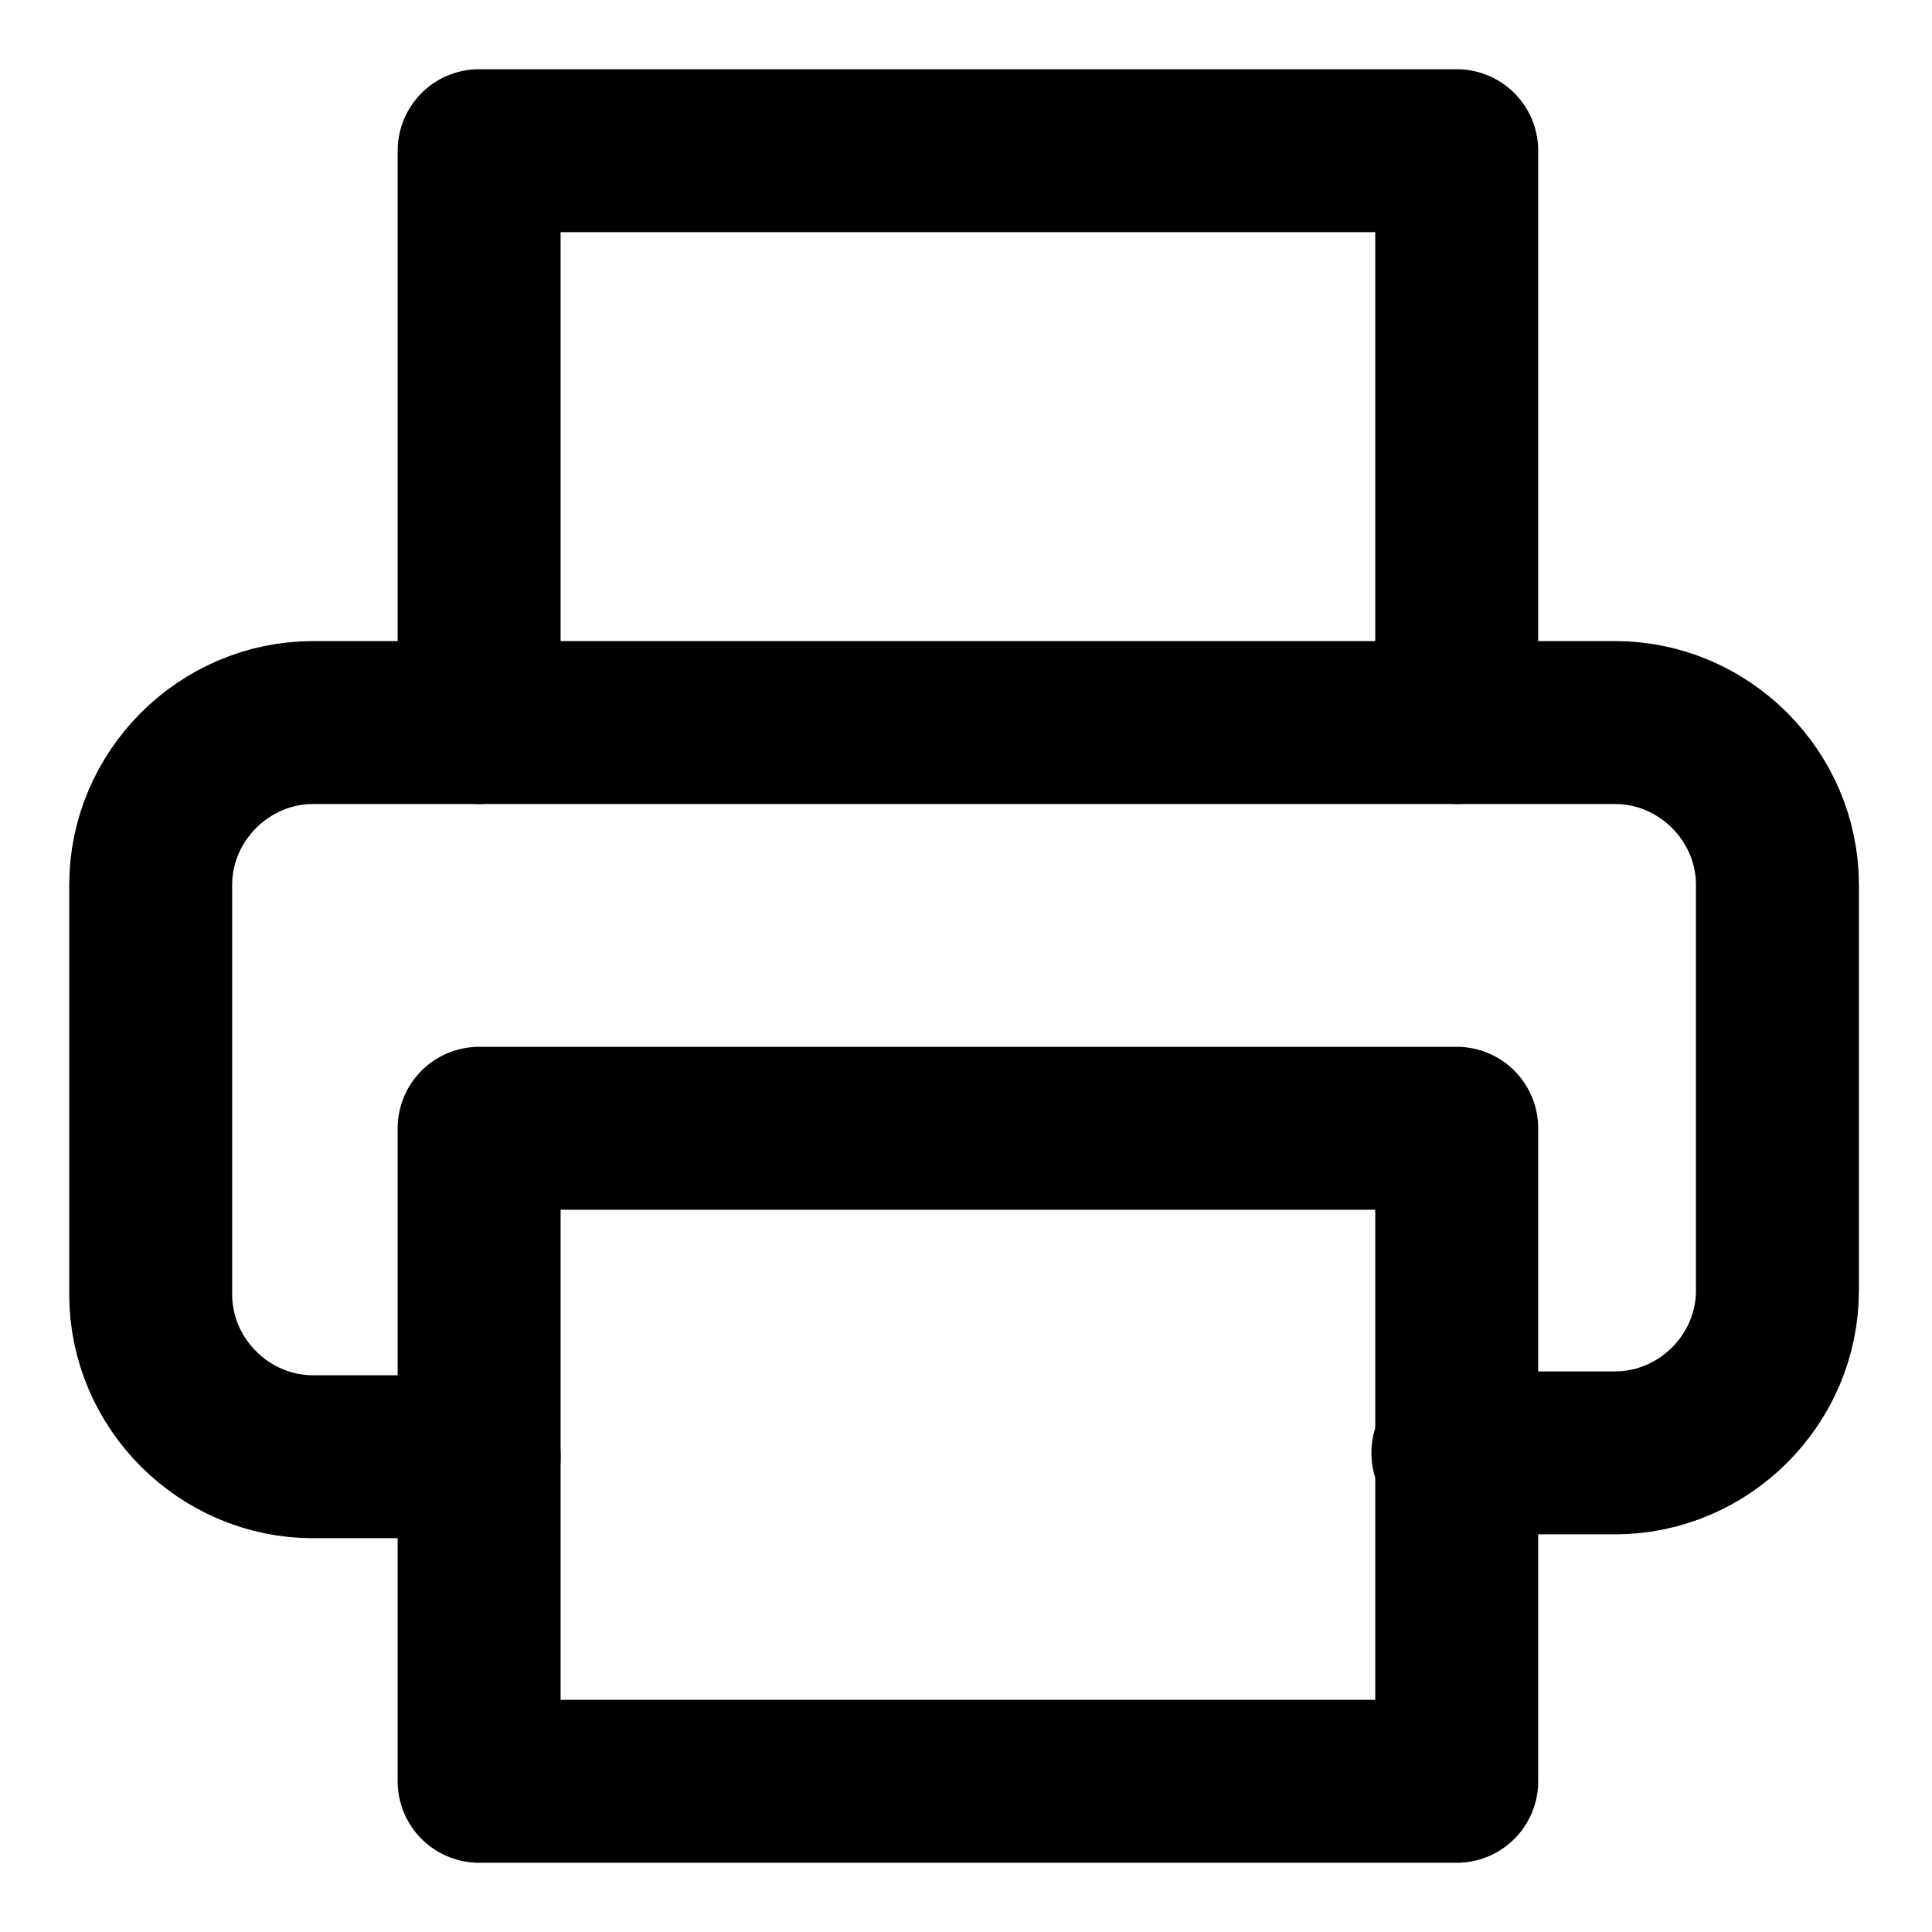
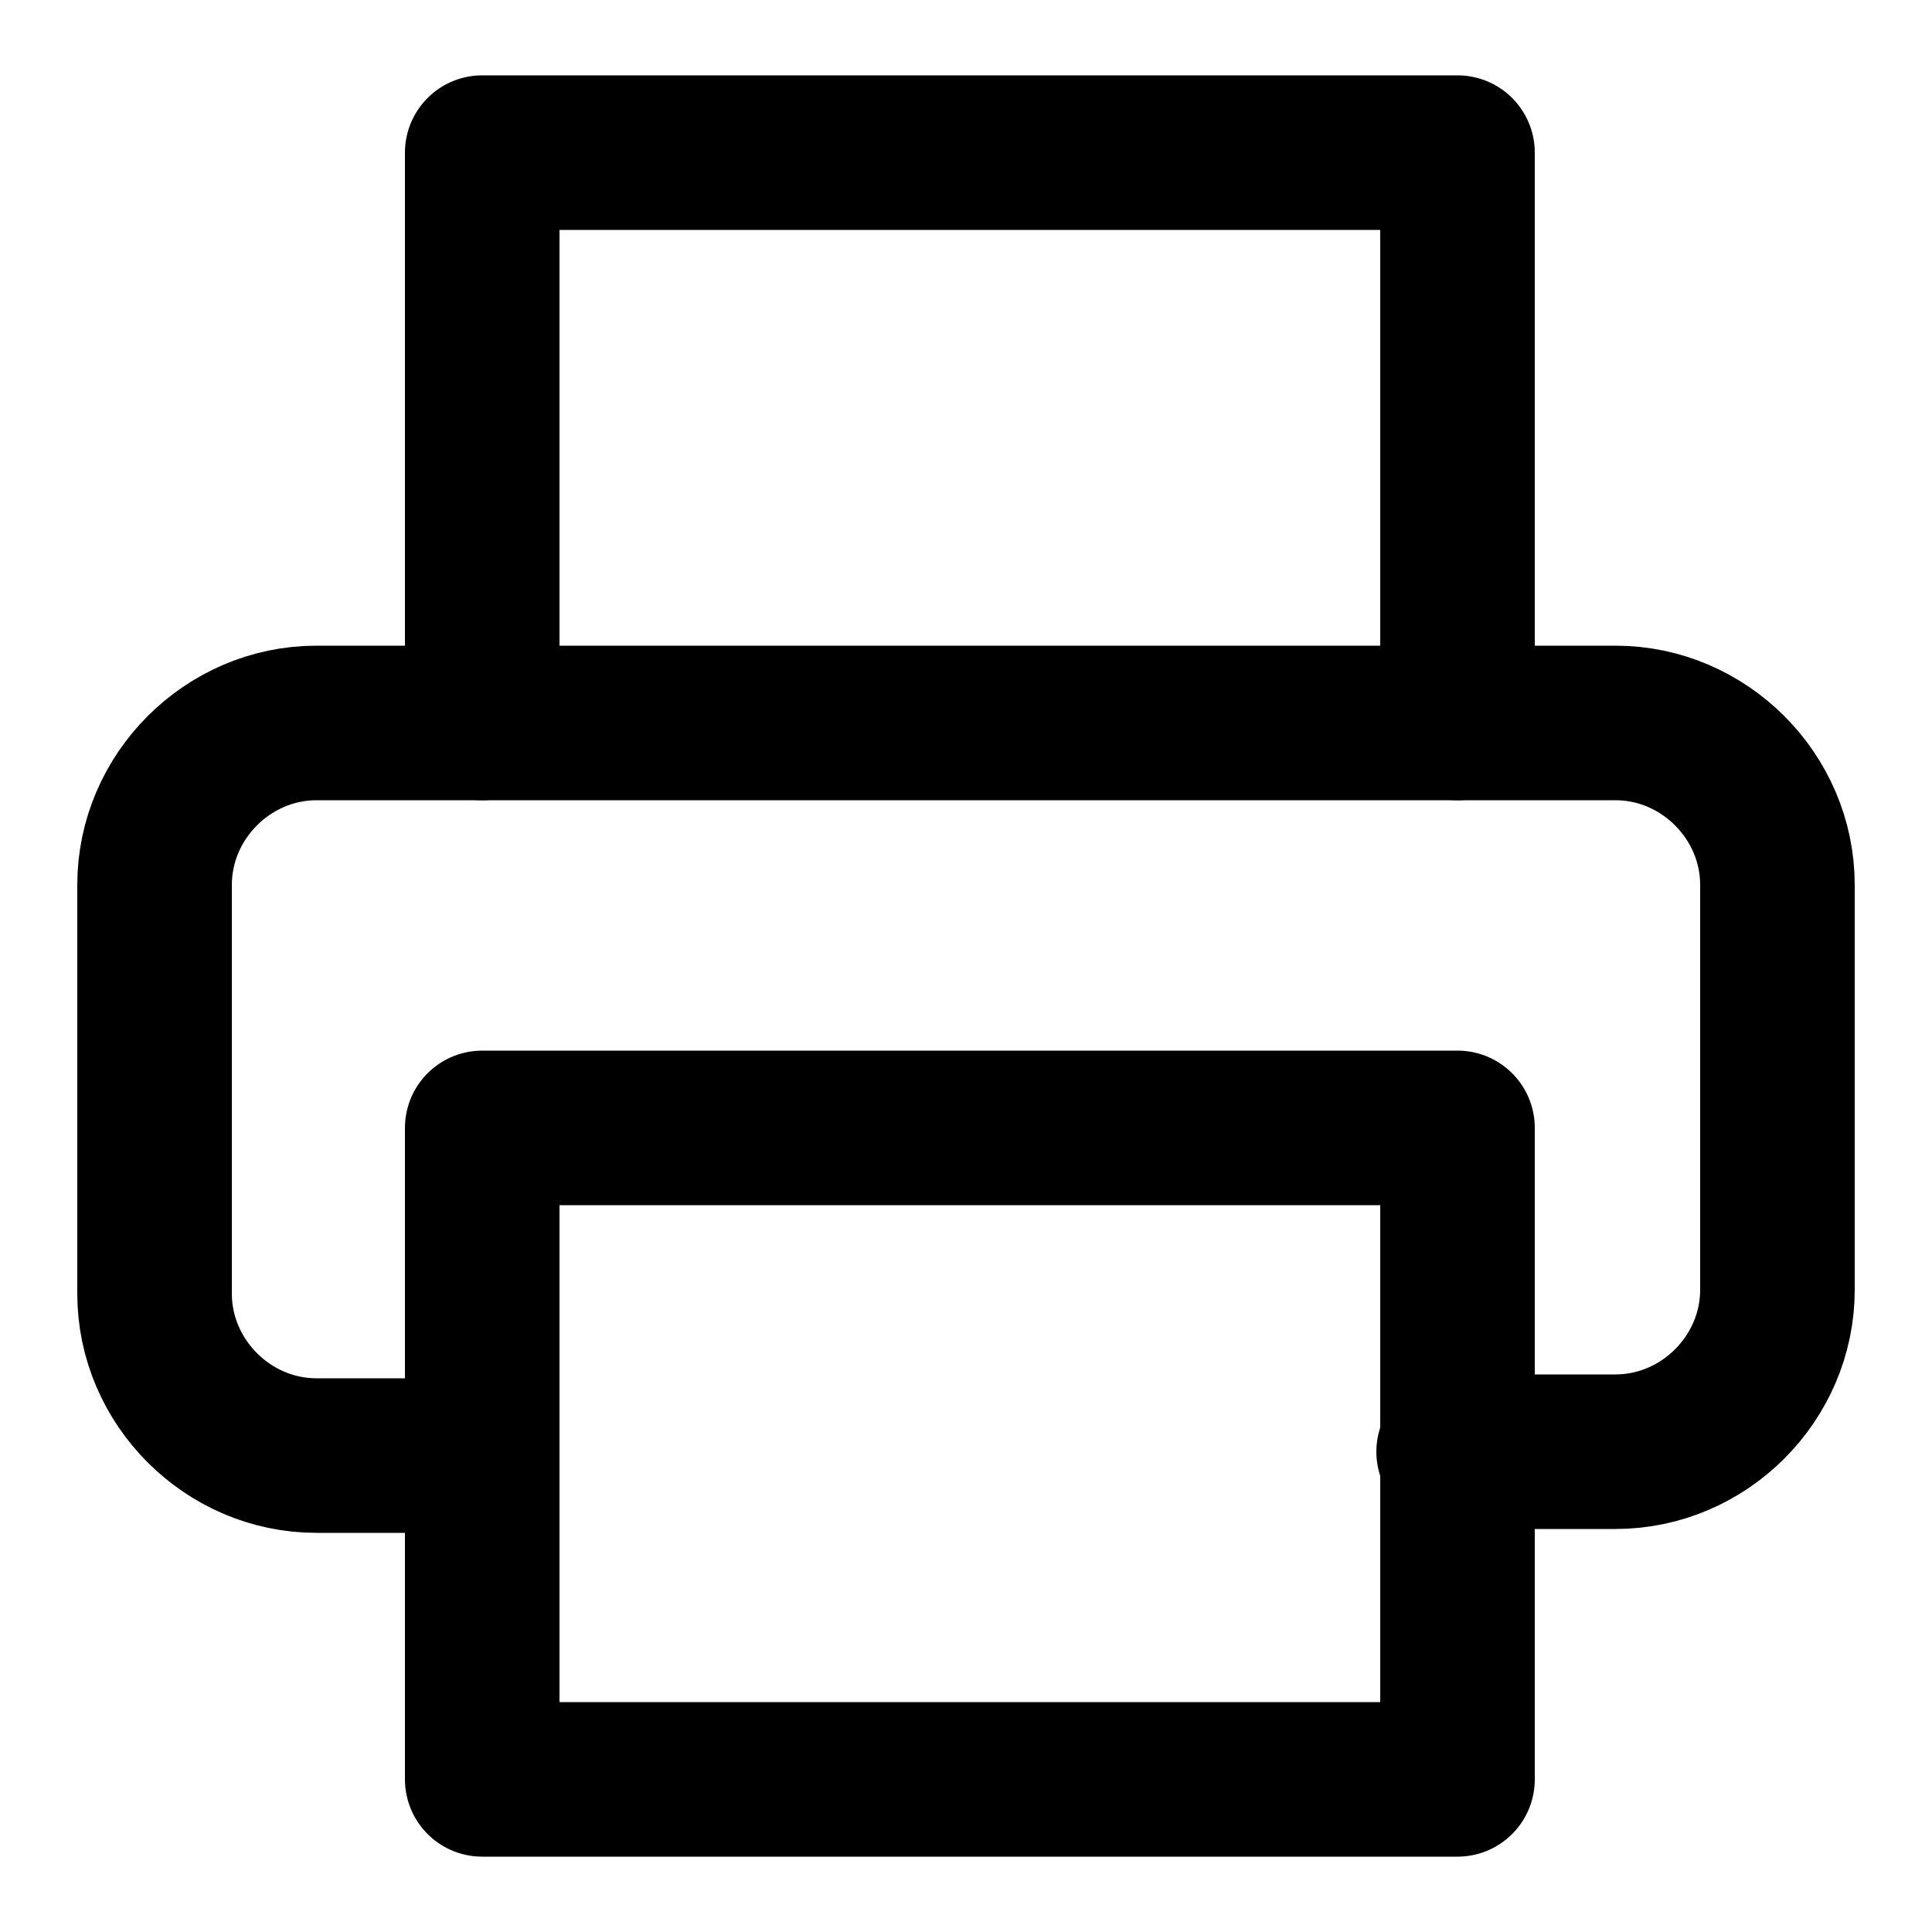
- <svg xmlns="http://www.w3.org/2000/svg" version="1.1" baseProfile="tiny" id="icon" x="0px" y="0px" viewBox="0 0 50 50" overflow="visible" xml:space="preserve">
+ <svg xmlns="http://www.w3.org/2000/svg" version="1.1" id="icon" x="0px" y="0px" viewBox="0 0 50 50" style="enable-background:new 0 0 50 50;" xml:space="preserve">
+   <style type="text/css">
+ 	.st0{fill:none;stroke:#000000;stroke-width:4;stroke-linecap:round;stroke-linejoin:round;}
+ </style>
  <g id="printer">
-     <rect id="bottom" x="12.4" y="29.2" fill="none" stroke="#000000" stroke-width="4.217" stroke-linecap="round" stroke-linejoin="round" width="25.3" height="16.9" />
-     <path id="middle_00000052788529499272729660000013469079027879159974_" fill="none" stroke="#000000" stroke-width="4.217" stroke-linecap="round" stroke-linejoin="round" d="   M12.4,37.7H8.1c-2.3,0-4.2-1.9-4.2-4.2V22.9c0-2.3,1.9-4.2,4.2-4.2h33.7c2.3,0,4.2,1.9,4.2,4.2v10.5c0,2.3-1.9,4.2-4.2,4.2h-4.2" />
-     <polyline id="top" fill="none" stroke="#000000" stroke-width="4.217" stroke-linecap="round" stroke-linejoin="round" points="   12.4,18.7 12.4,3.9 37.7,3.9 37.7,18.7  " />
+     <rect id="bottom" x="12.48" y="29.19" class="st0" width="25.24" height="16.86" />
+     <path id="middle_00000052788529499272729660000013469079027879159974_" class="st0" d="M12.48,37.67H8.19   C5.9,37.67,4,35.77,4,33.48V22.9c0-2.29,1.9-4.19,4.19-4.19h33.62c2.29,0,4.19,1.9,4.19,4.19v10.48c0,2.29-1.9,4.19-4.19,4.19   h-4.19" />
+     <polyline id="top" class="st0" points="12.48,18.71 12.48,3.95 37.72,3.95 37.72,18.71  " />
  </g>
</svg>
